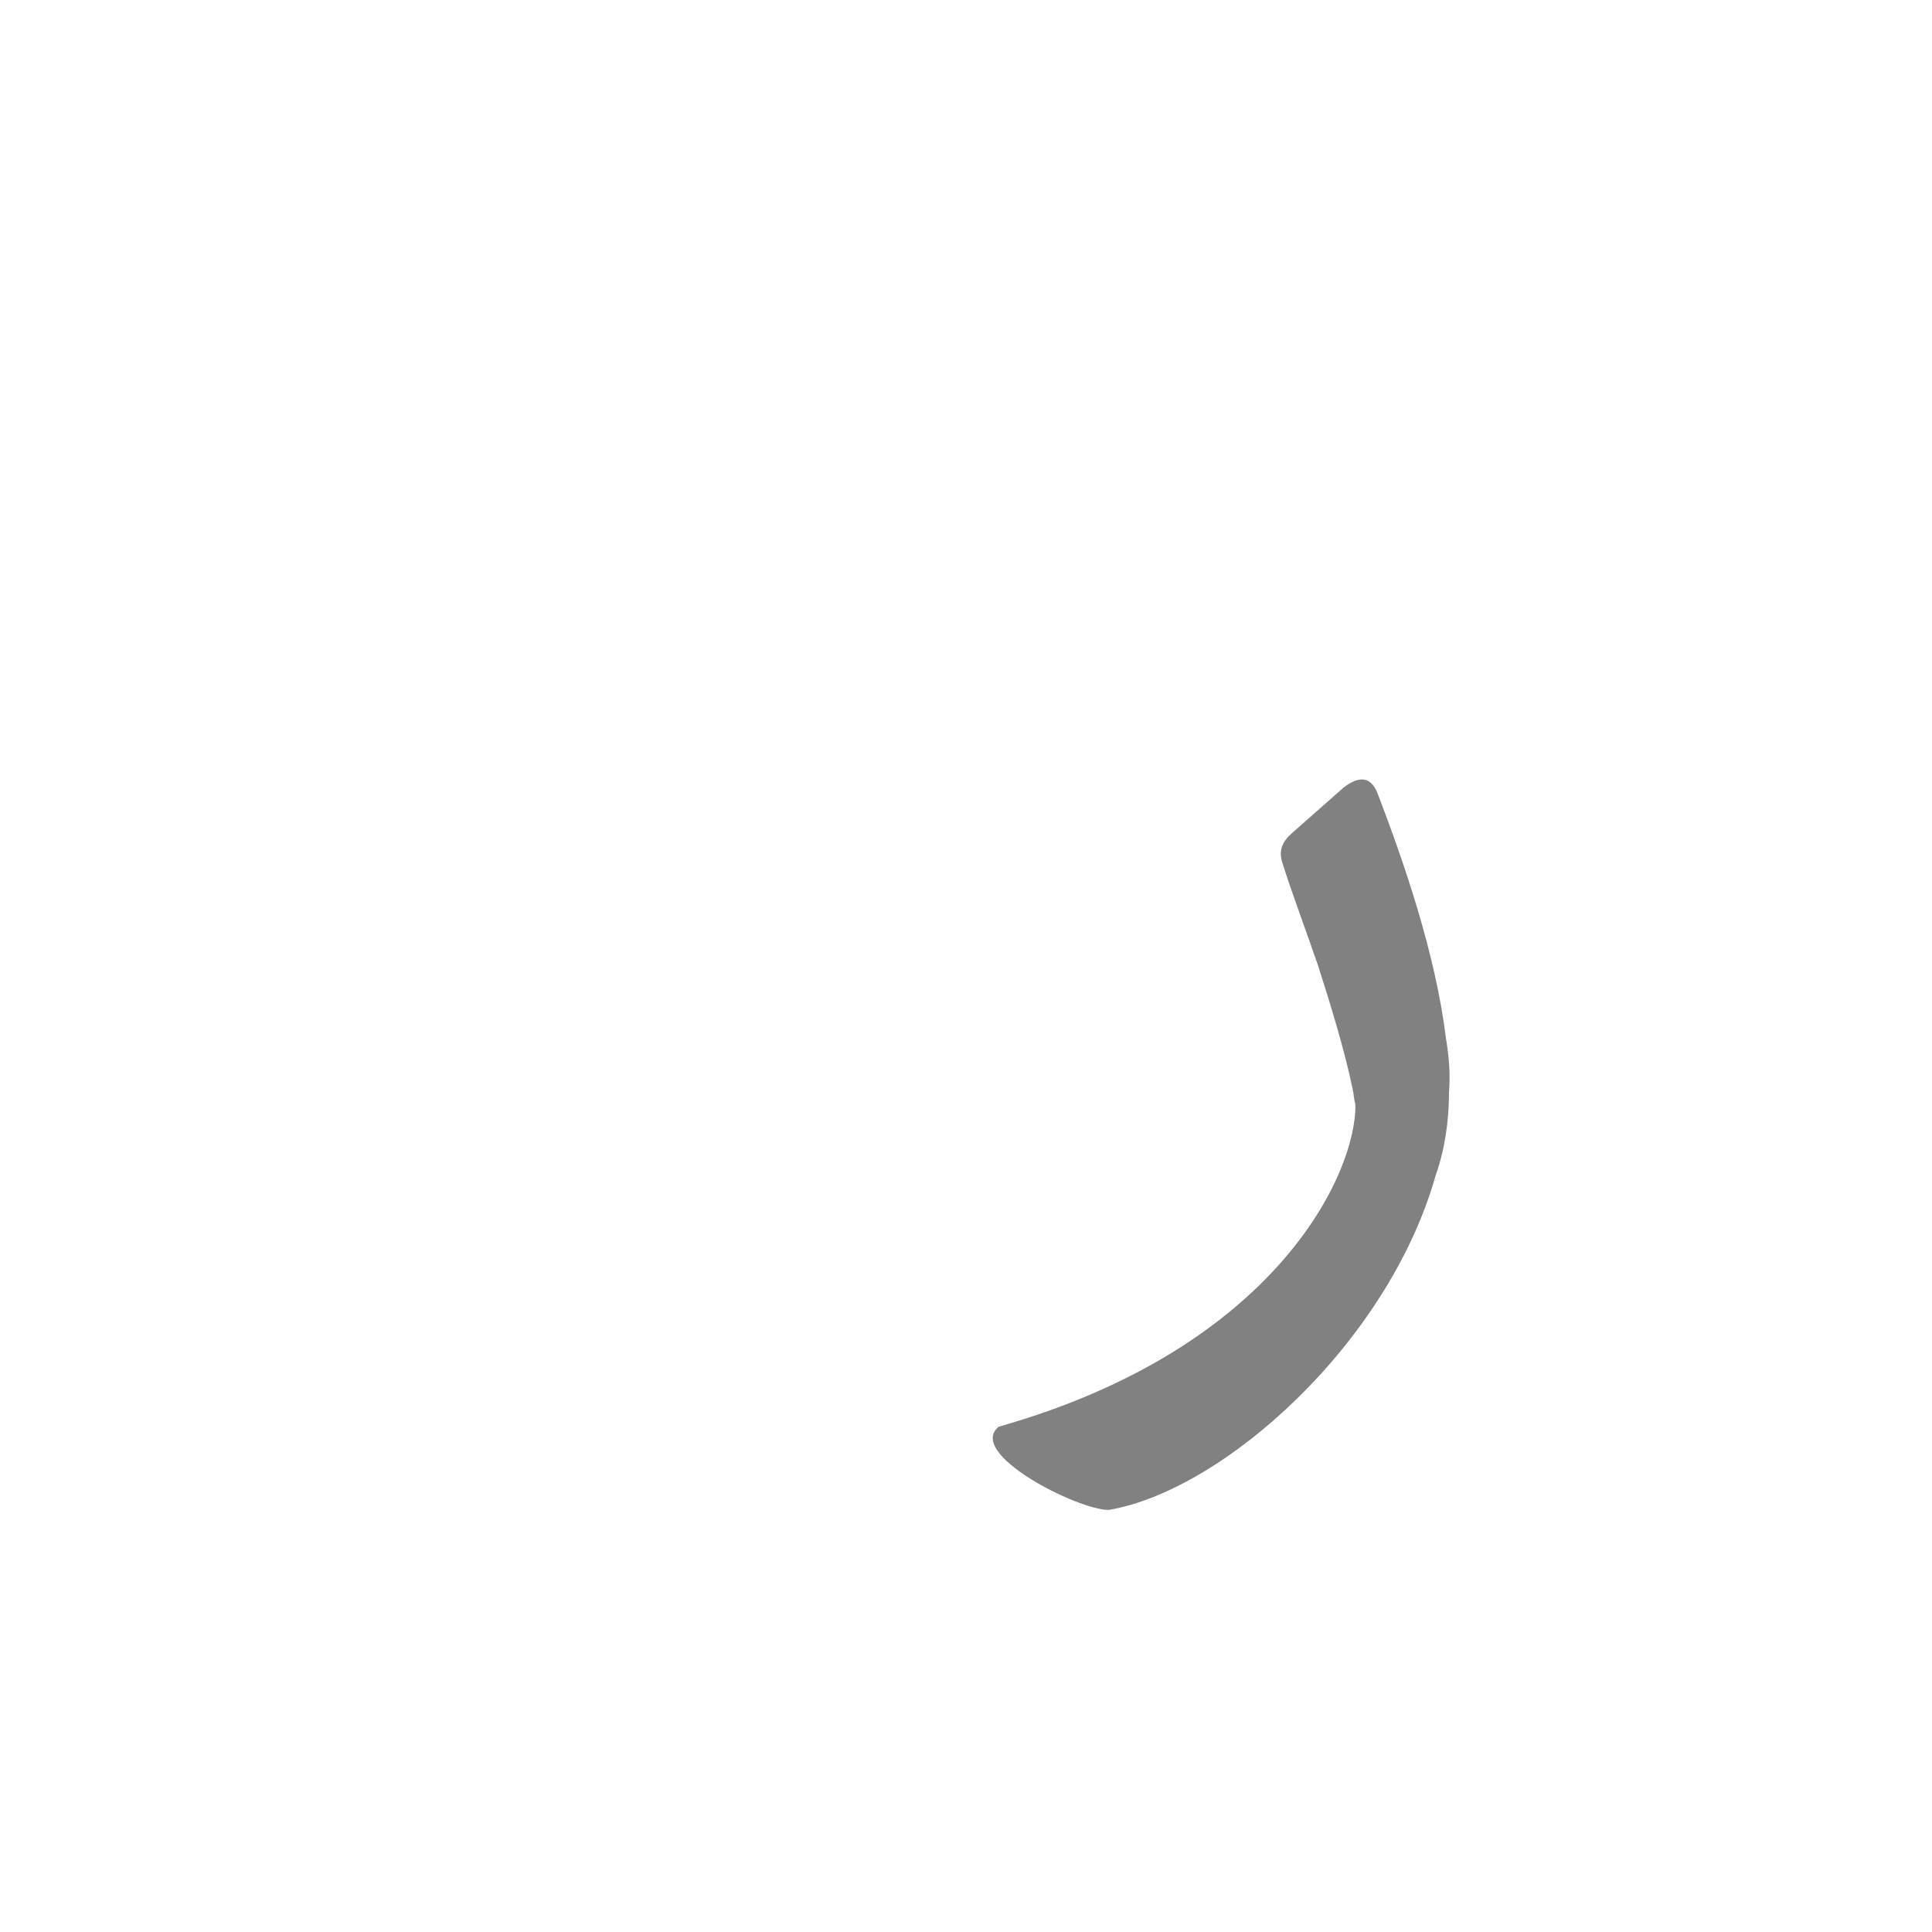
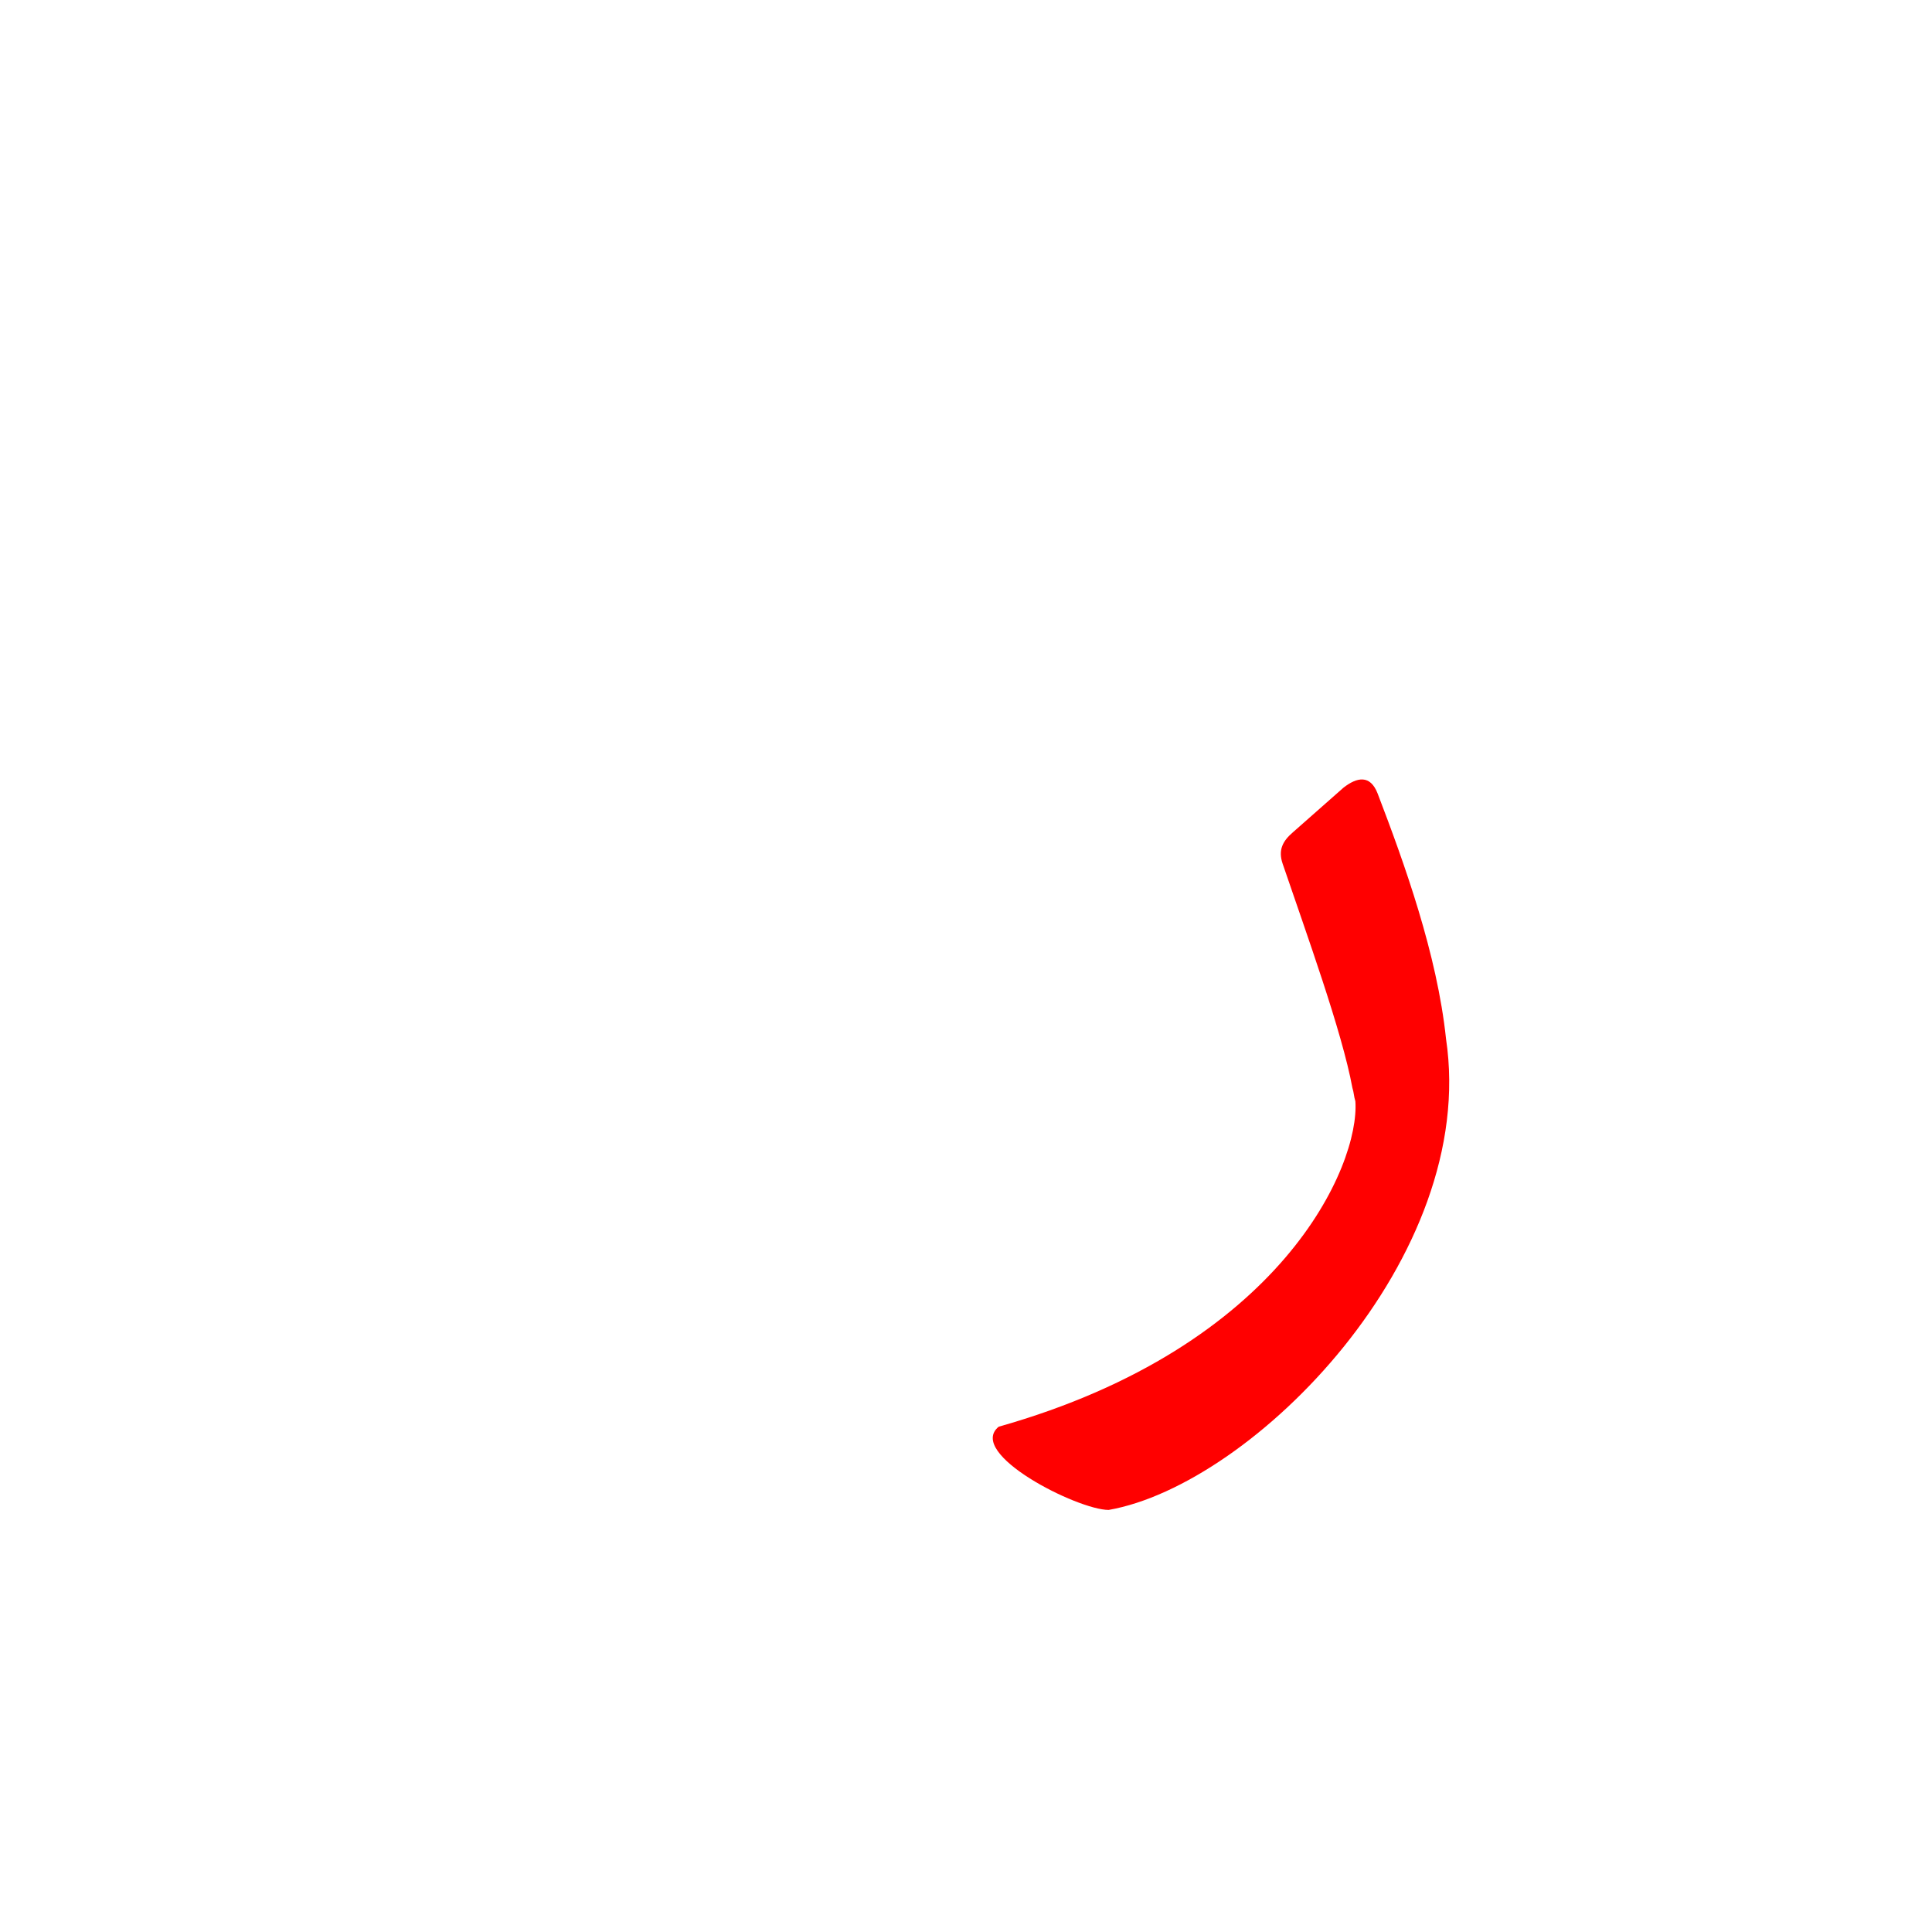
<svg xmlns="http://www.w3.org/2000/svg" xml:space="preserve" width="1300px" height="1300px" version="1.0" style="shape-rendering:geometricPrecision; text-rendering:geometricPrecision; image-rendering:optimizeQuality; fill-rule:evenodd; clip-rule:evenodd" viewBox="0 0 1300 1056">
  <defs>
    <style type="text/css">
   
    .fil2 {fill:#1A1A1A;fill-opacity:0.549}
    .fil1 {fill:#996633;fill-opacity:0.549}
    .fil3 {fill:red}
    .fil0 {fill:fuchsia}
   
  </style>
  </defs>
  <g id="Layer_x0020_2" visibility="hidden">
    <path class="fil0" d="M908 699l22 0c42,-10 39,-21 44,-67 8,-67 -20,-161 -38,-209l-63 52c20,57 43,154 37,175 -8,31 9,25 -2,49z" />
    <path class="fil1" d="M975 617l-65 33c-7,29 -92,153 -258,179 -42,3 52,65 74,65 168,-33 249,-184 249,-277z" />
  </g>
  <g id="Layer_x0020_3" visibility="hidden">
    <path class="fil0" d="M908 699l22 0c42,-10 39,-21 44,-67 8,-67 -20,-161 -38,-209l-63 52c20,57 43,154 37,175 -8,31 9,25 -2,49z" />
    <path class="fil1" d="M975 617l-65 33c-7,29 -39,78 -195,196 0,22 44,48 65,48 162,-114 195,-200 195,-277z" />
  </g>
  <g id="Layer_x0020_4" visibility="hidden">
    <path class="fil0" d="M920 650l49 -17c2,-16 6,-29 6,-56 -8,-65 -32,-142 -46,-179l-62 53c20,56 62,162 53,199z" />
    <path class="fil2" d="M975 577l-57 33c2,27 -41,154 -244,228 -22,18 52,56 73,56 98,-17 244,-195 228,-317z" />
  </g>
  <g id="Layer_x0020_5" visibility="hidden">
    <path class="fil3" d="M913 637l50 41c8,-20 12,-43 12,-67 0,-37 -8,-78 -20,-117 -9,-29 -19,-57 -28,-82 -5,-13 -14,-11 -23,-4l-34 30c-7,6 -10,12 -7,21 6,19 15,43 24,69 13,41 26,84 26,109z" />
    <path class="fil2" d="M973 577l-63 33c14,47 -34,154 -238,228 -22,18 53,56 74,56 97,-17 249,-170 227,-317z" />
  </g>
-   <g id="Layer_x0020_6">
-     <path class="fil2" d="M973 577c2,12 3,24 2,36 0,20 -3,39 -9,56 -32,113 -143,212 -220,225 -21,0 -96,-38 -74,-56 187,-53 241,-171 240,-217 -1,-3 -1,-7 -2,-11l0 0 0 0c-5,-24 -14,-54 -23,-82 -9,-26 -18,-50 -24,-69 -3,-9 0,-15 7,-21l34 -30c9,-7 18,-9 23,4 18,47 39,108 46,165l0 0z" />
+   <g id="Layer_x0020_6" visibility="hidden">
+     <path class="fil2" d="M973 577l-63 33c13,33 -33,170 -238,228 -22,18 53,56 74,56 97,-17 249,-170 227,-317z" />
+     <path class="fil3" d="M913 637l50 41c8,-20 12,-43 12,-67 0,-65 -26,-142 -48,-199 -5,-13 -14,-11 -23,-4l-34 30c-7,6 -10,12 -7,21 6,19 15,43 24,69 13,41 26,84 26,109z" />
+   </g>
+   <g id="Layer_x0020_7">
+     <path class="fil3" d="M912 619c-1,-3 -1,-6 -2,-9l0 0c-7,-38 -31,-104 -47,-151 -3,-9 0,-15 7,-21l34 -30c9,-7 18,-9 23,4 18,47 40,108 46,165l0 0c22,147 -130,300 -227,317 -21,0 -96,-38 -74,-56 191,-54 243,-176 240,-219z" />
  </g>
</svg>
